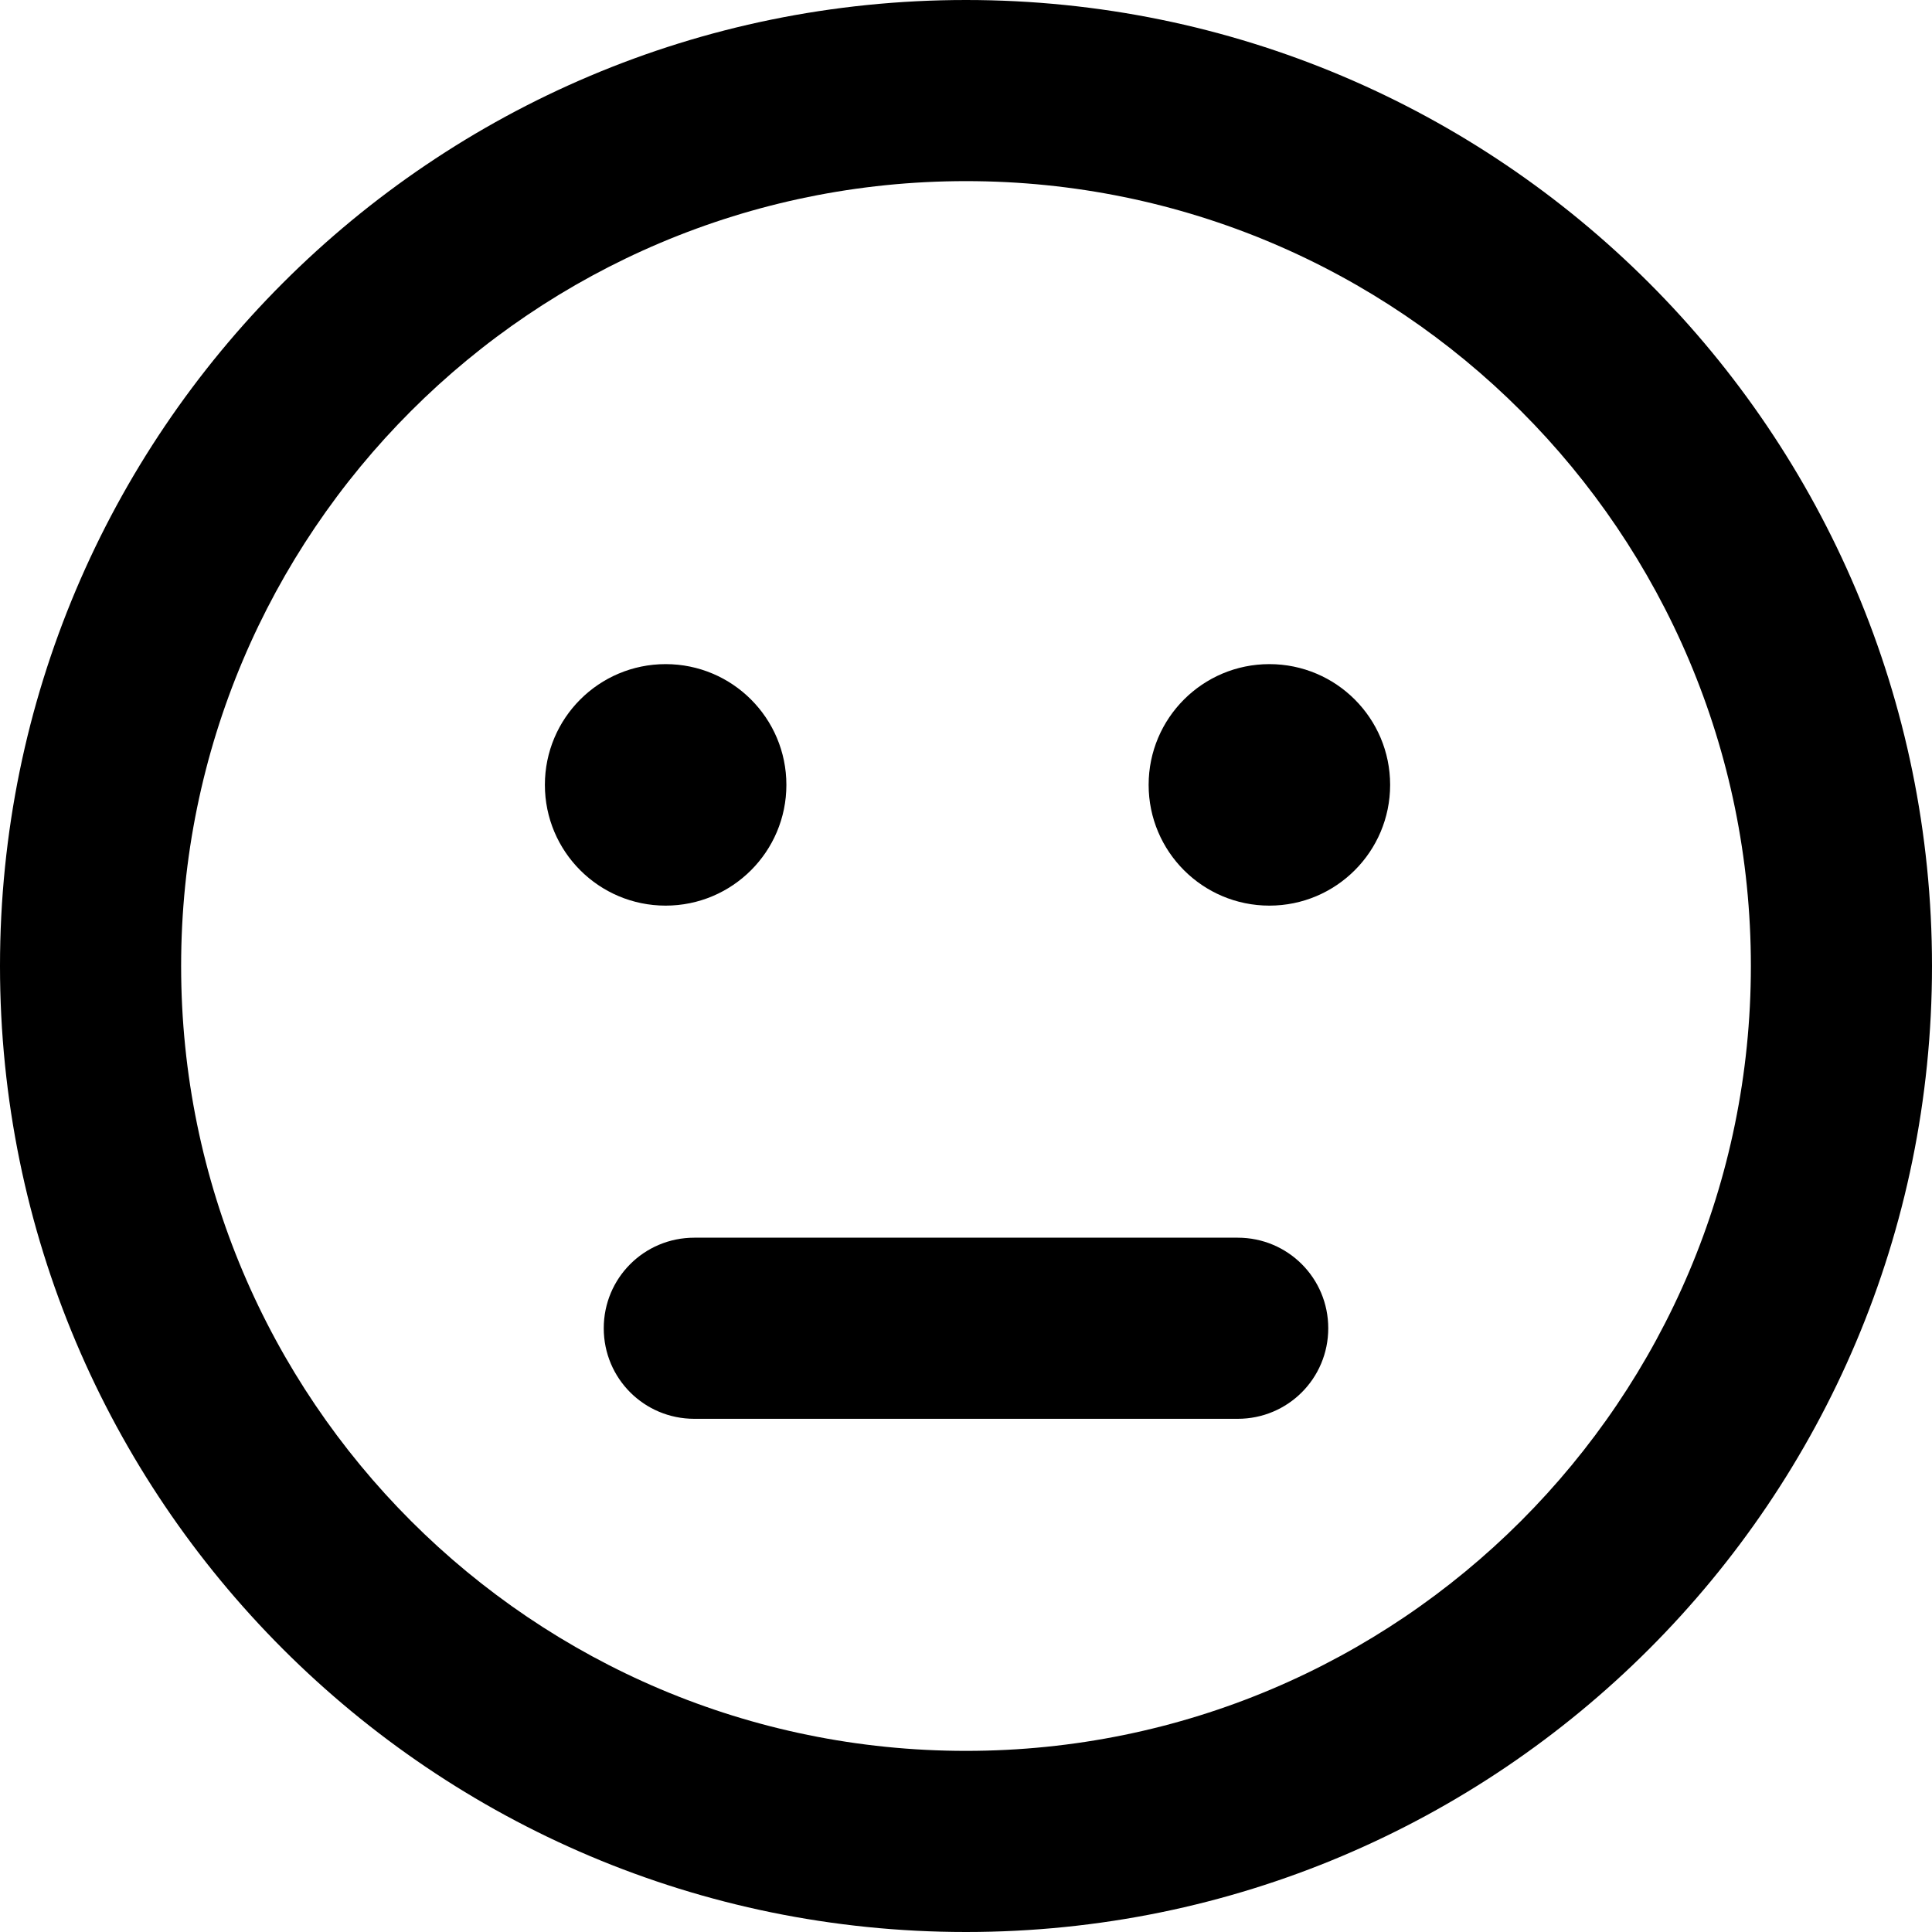
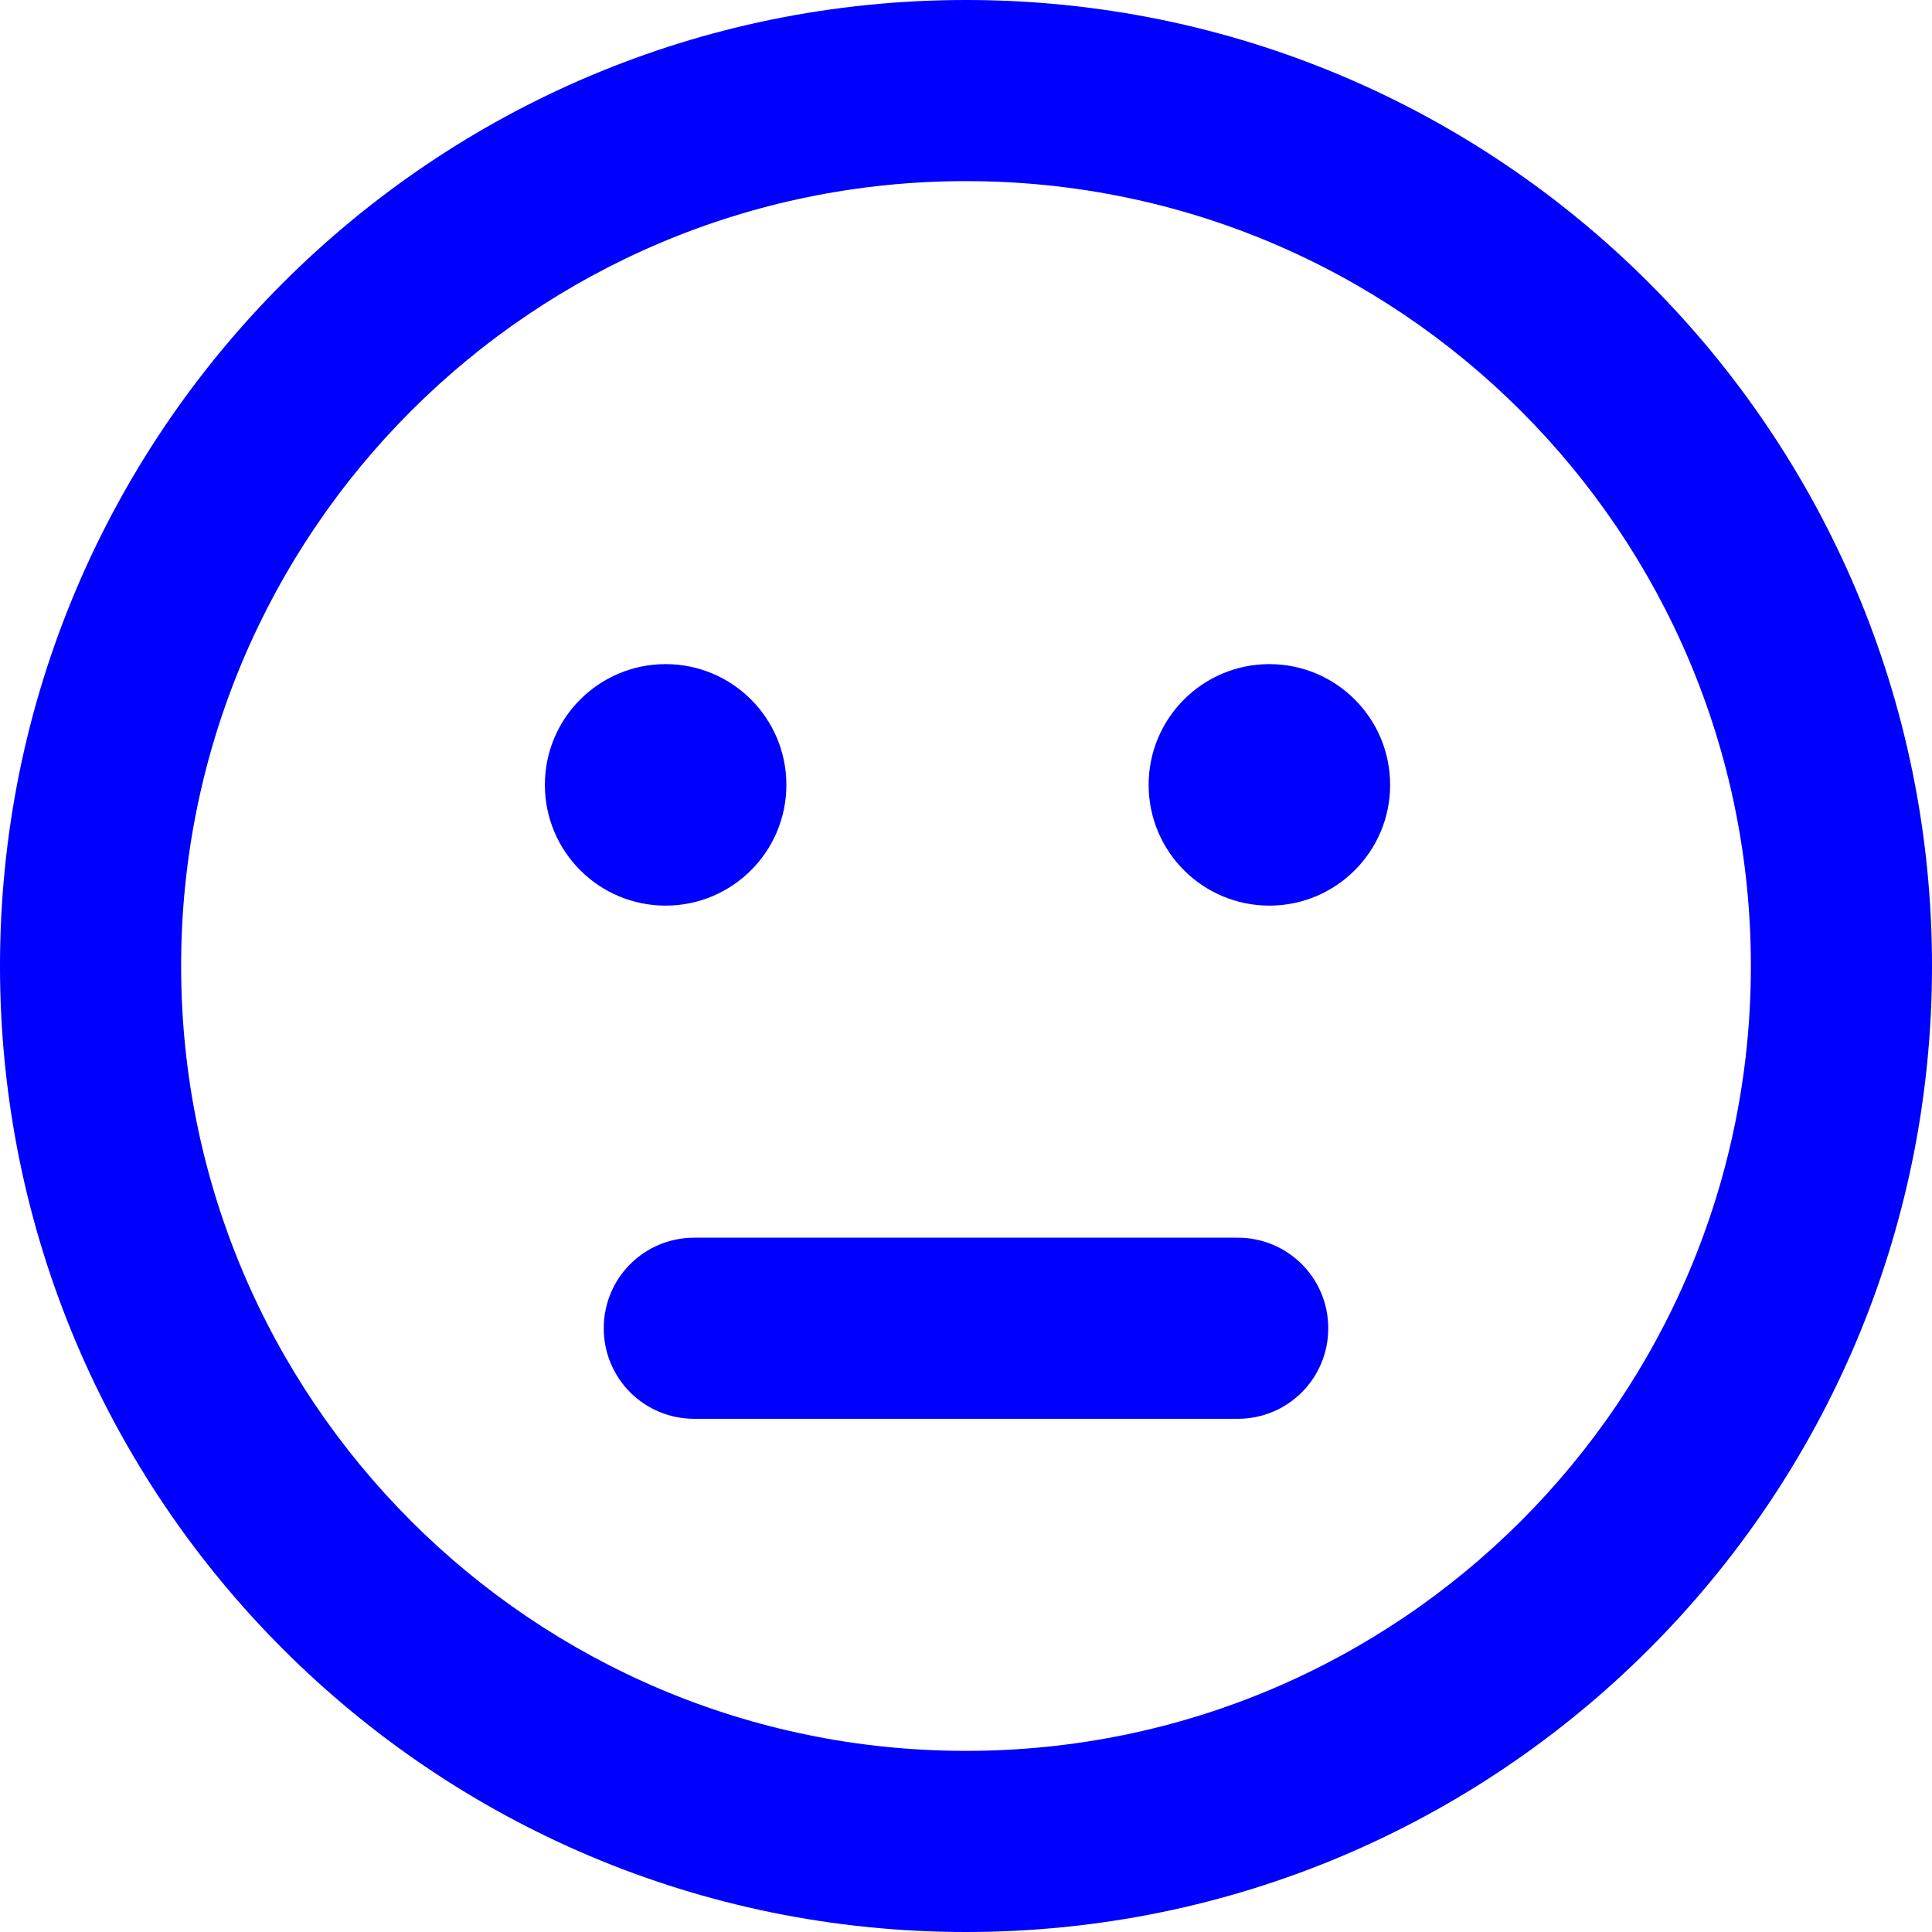
- <svg xmlns="http://www.w3.org/2000/svg" viewBox="0 0 512 512">
+ <svg xmlns="http://www.w3.org/2000/svg" fill="blue" viewBox="0 0 512 512">
  <path d="M464 256A208 208 0 1 1 48 256a208 208 0 1 1 416 0zM256 0a256 256 0 1 0 0 512A256 256 0 1 0 256 0zM176.4 240a32 32 0 1 0 0-64 32 32 0 1 0 0 64zm192-32a32 32 0 1 0 -64 0 32 32 0 1 0 64 0zM184 328c-13.3 0-24 10.7-24 24s10.7 24 24 24H328c13.3 0 24-10.7 24-24s-10.7-24-24-24H184z" />
</svg>
